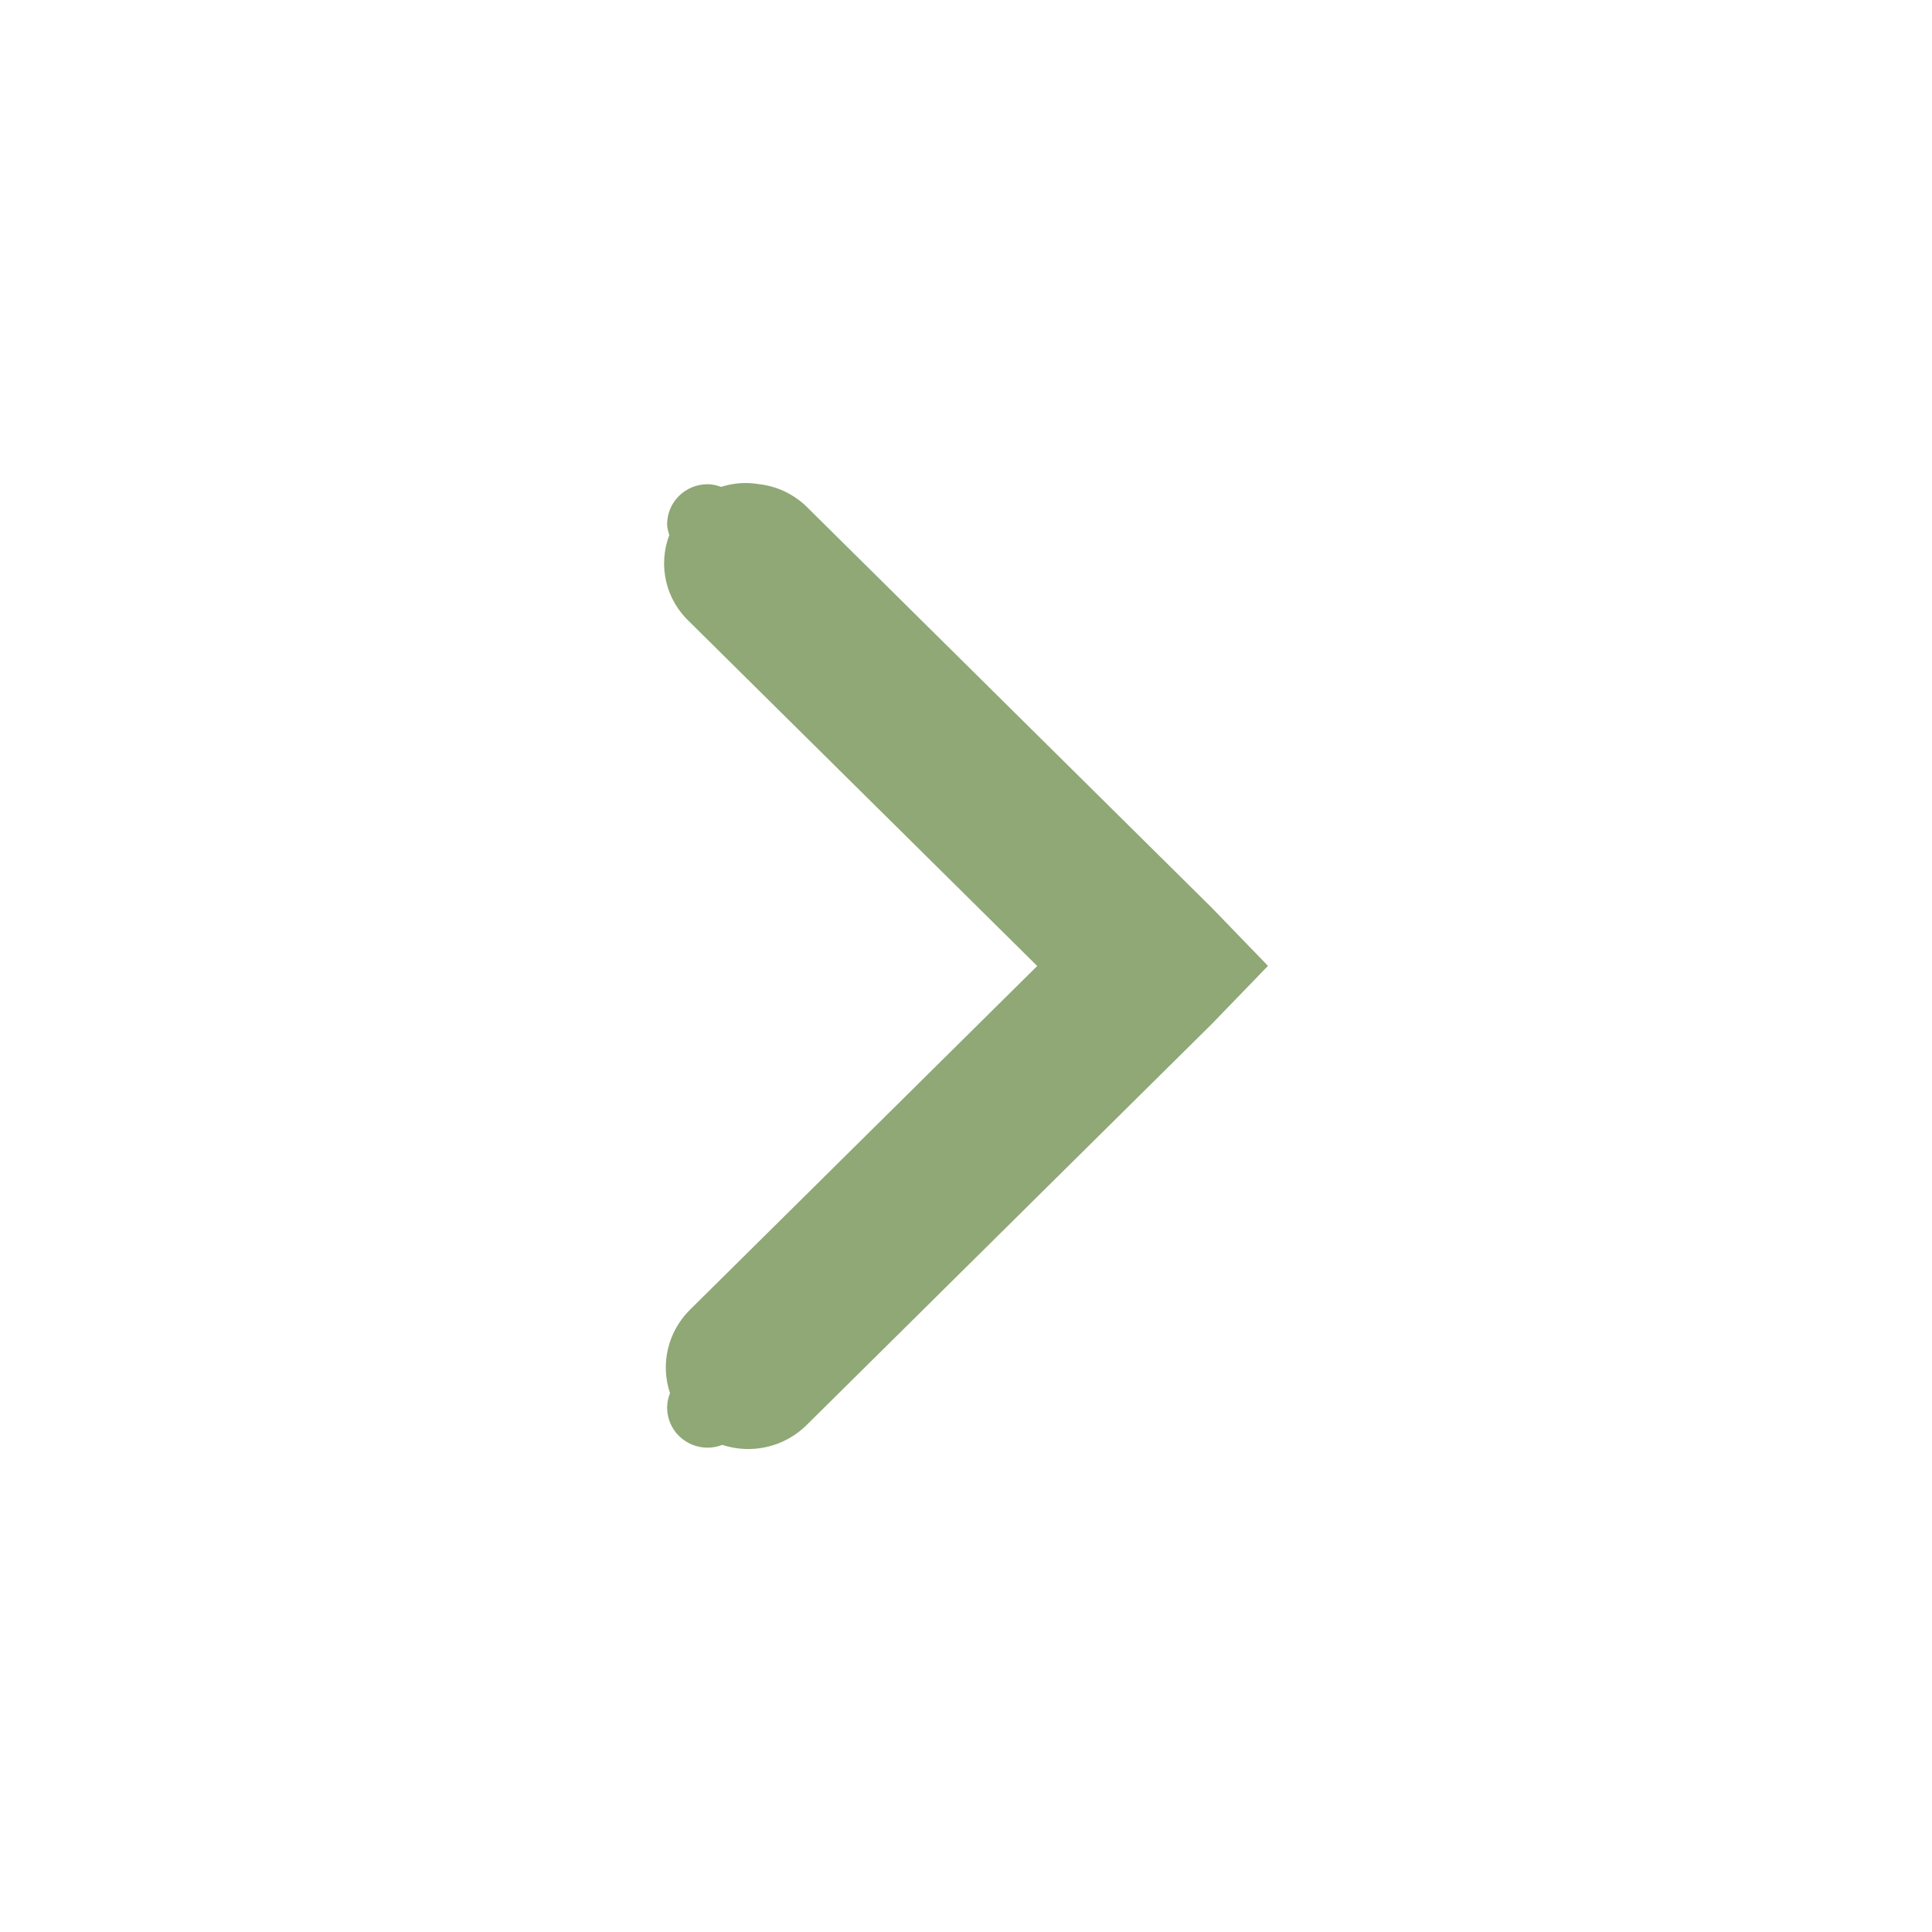
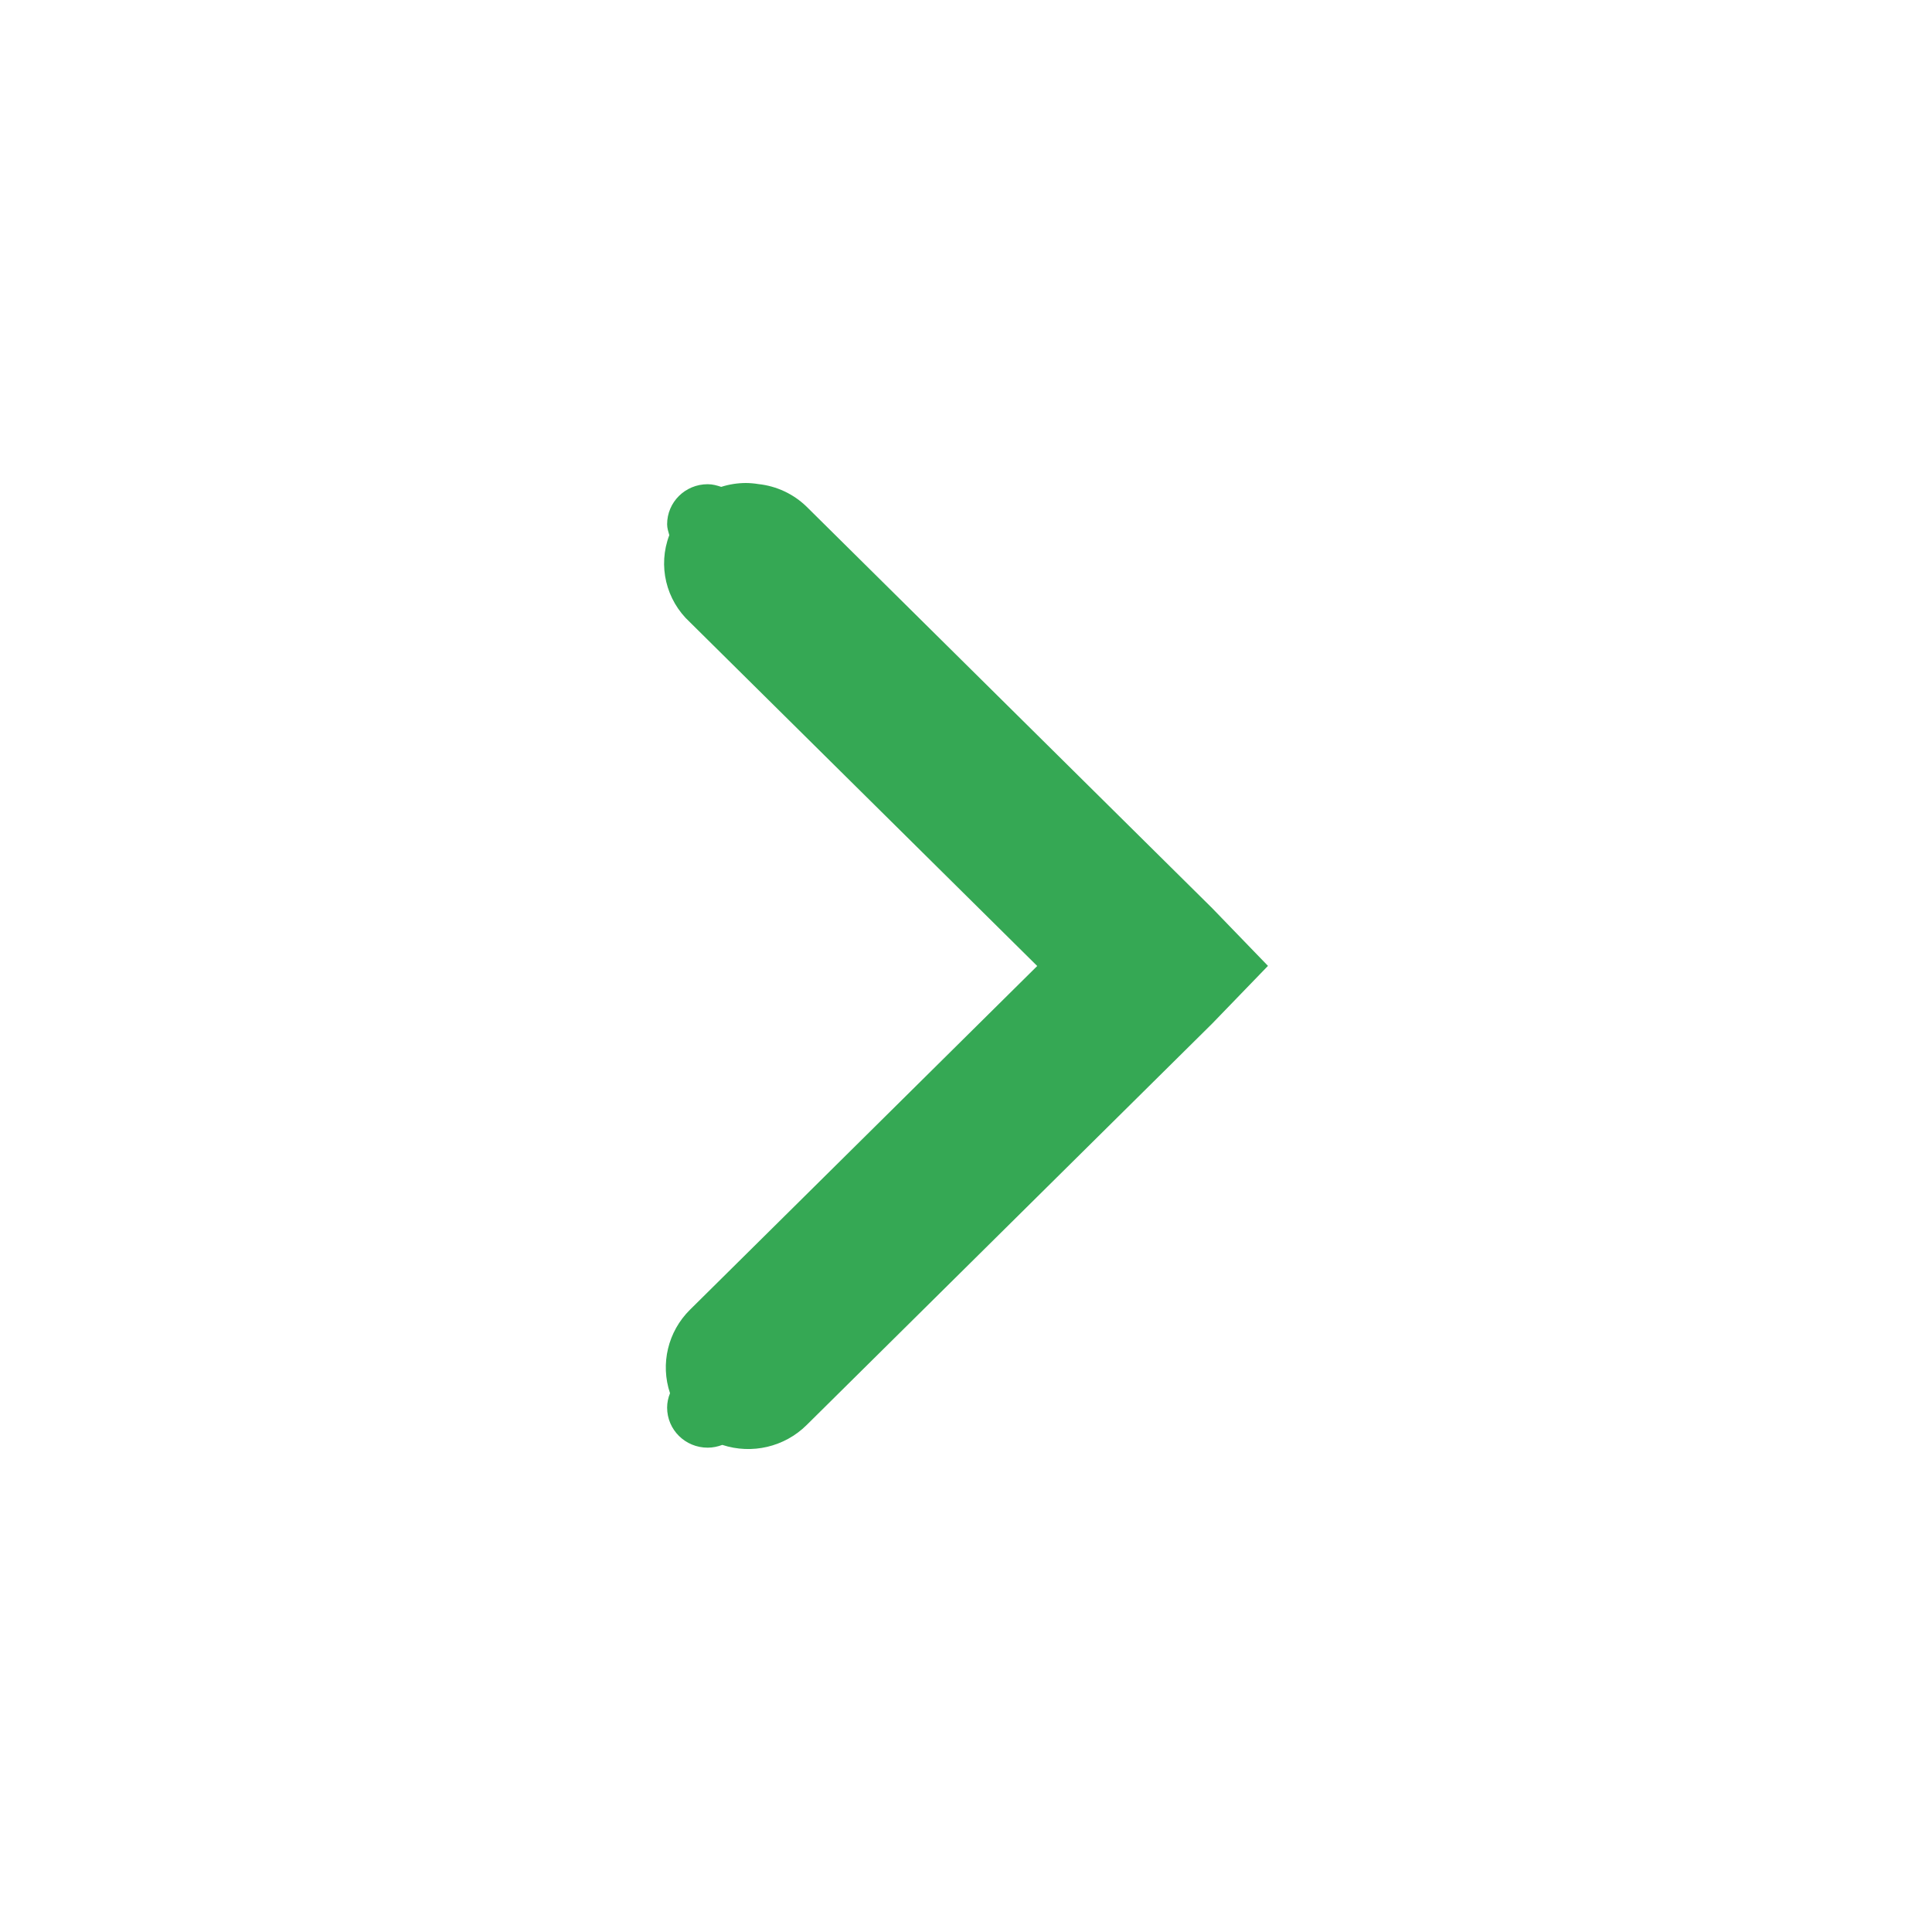
<svg xmlns="http://www.w3.org/2000/svg" height="16" id="svg7384" version="1.1" width="16">
  <defs id="defs7386" />
  <g id="layer9" style="display:inline" transform="translate(-100.0002,-747)" />
  <g id="layer10" transform="translate(-100.0002,-747)" />
  <g id="layer11" transform="translate(-100.0002,-747)" />
  <g id="layer13" transform="translate(-100.0002,-747)" />
  <g id="layer14" transform="translate(-100.0002,-747)" />
  <g id="layer15" style="display:inline" transform="translate(-100.0002,-747)" />
  <g id="g71291" style="display:inline" transform="translate(-100.0002,-747)" />
  <g id="g4953" style="display:inline" transform="translate(-100.0002,-747)" />
  <g id="layer12" style="display:inline" transform="translate(-100.0002,-747)">
-     <path style="color:#000000;font-style:normal;font-variant:normal;font-weight:normal;font-stretch:normal;font-size:medium;line-height:normal;font-family:Sans;-inkscape-font-specification:Sans;text-indent:0;text-align:start;text-decoration:none;text-decoration-line:none;letter-spacing:normal;word-spacing:normal;text-transform:none;direction:ltr;block-progression:tb;writing-mode:lr-tb;baseline-shift:baseline;text-anchor:start;display:inline;overflow:visible;visibility:visible;fill:#8fa876;fill-opacity:1;stroke:none;stroke-width:2;marker:none;enable-background:accumulate" d="m 106.177,751 a 0.672,0.665 0 0 1 0.104,0.009 0.672,0.665 0 0 1 0.399,0.187 l 3.359,3.325 0.462,0.478 -0.462,0.478 -3.359,3.325 a 0.683,0.676 0 0 1 -0.698,0.164 c -0.037,0.014 -0.078,0.023 -0.121,0.023 -0.186,0 -0.336,-0.148 -0.336,-0.332 0,-0.042 0.009,-0.082 0.024,-0.119 a 0.683,0.676 0 0 1 0.165,-0.691 l 2.876,-2.847 -2.876,-2.847 a 0.672,0.665 0 0 1 -0.171,-0.721 c -0.008,-0.029 -0.018,-0.058 -0.018,-0.09 0,-0.184 0.15,-0.332 0.336,-0.332 0.04,0 0.076,0.01 0.112,0.022 A 0.672,0.665 0 0 1 106.177,751 Z" id="path6040" />
+     <path style="color:#000000;font-style:normal;font-variant:normal;font-weight:normal;font-stretch:normal;font-size:medium;line-height:normal;font-family:Sans;-inkscape-font-specification:Sans;text-indent:0;text-align:start;text-decoration:none;text-decoration-line:none;letter-spacing:normal;word-spacing:normal;text-transform:none;direction:ltr;block-progression:tb;writing-mode:lr-tb;baseline-shift:baseline;text-anchor:start;display:inline;overflow:visible;visibility:visible;fill:#35a854;fill-opacity:1;stroke:none;stroke-width:2;marker:none;enable-background:accumulate" d="m 106.177,751 a 0.672,0.665 0 0 1 0.104,0.009 0.672,0.665 0 0 1 0.399,0.187 l 3.359,3.325 0.462,0.478 -0.462,0.478 -3.359,3.325 a 0.683,0.676 0 0 1 -0.698,0.164 c -0.037,0.014 -0.078,0.023 -0.121,0.023 -0.186,0 -0.336,-0.148 -0.336,-0.332 0,-0.042 0.009,-0.082 0.024,-0.119 a 0.683,0.676 0 0 1 0.165,-0.691 l 2.876,-2.847 -2.876,-2.847 a 0.672,0.665 0 0 1 -0.171,-0.721 c -0.008,-0.029 -0.018,-0.058 -0.018,-0.09 0,-0.184 0.15,-0.332 0.336,-0.332 0.04,0 0.076,0.01 0.112,0.022 A 0.672,0.665 0 0 1 106.177,751 Z" id="path6040" />
  </g>
</svg>
